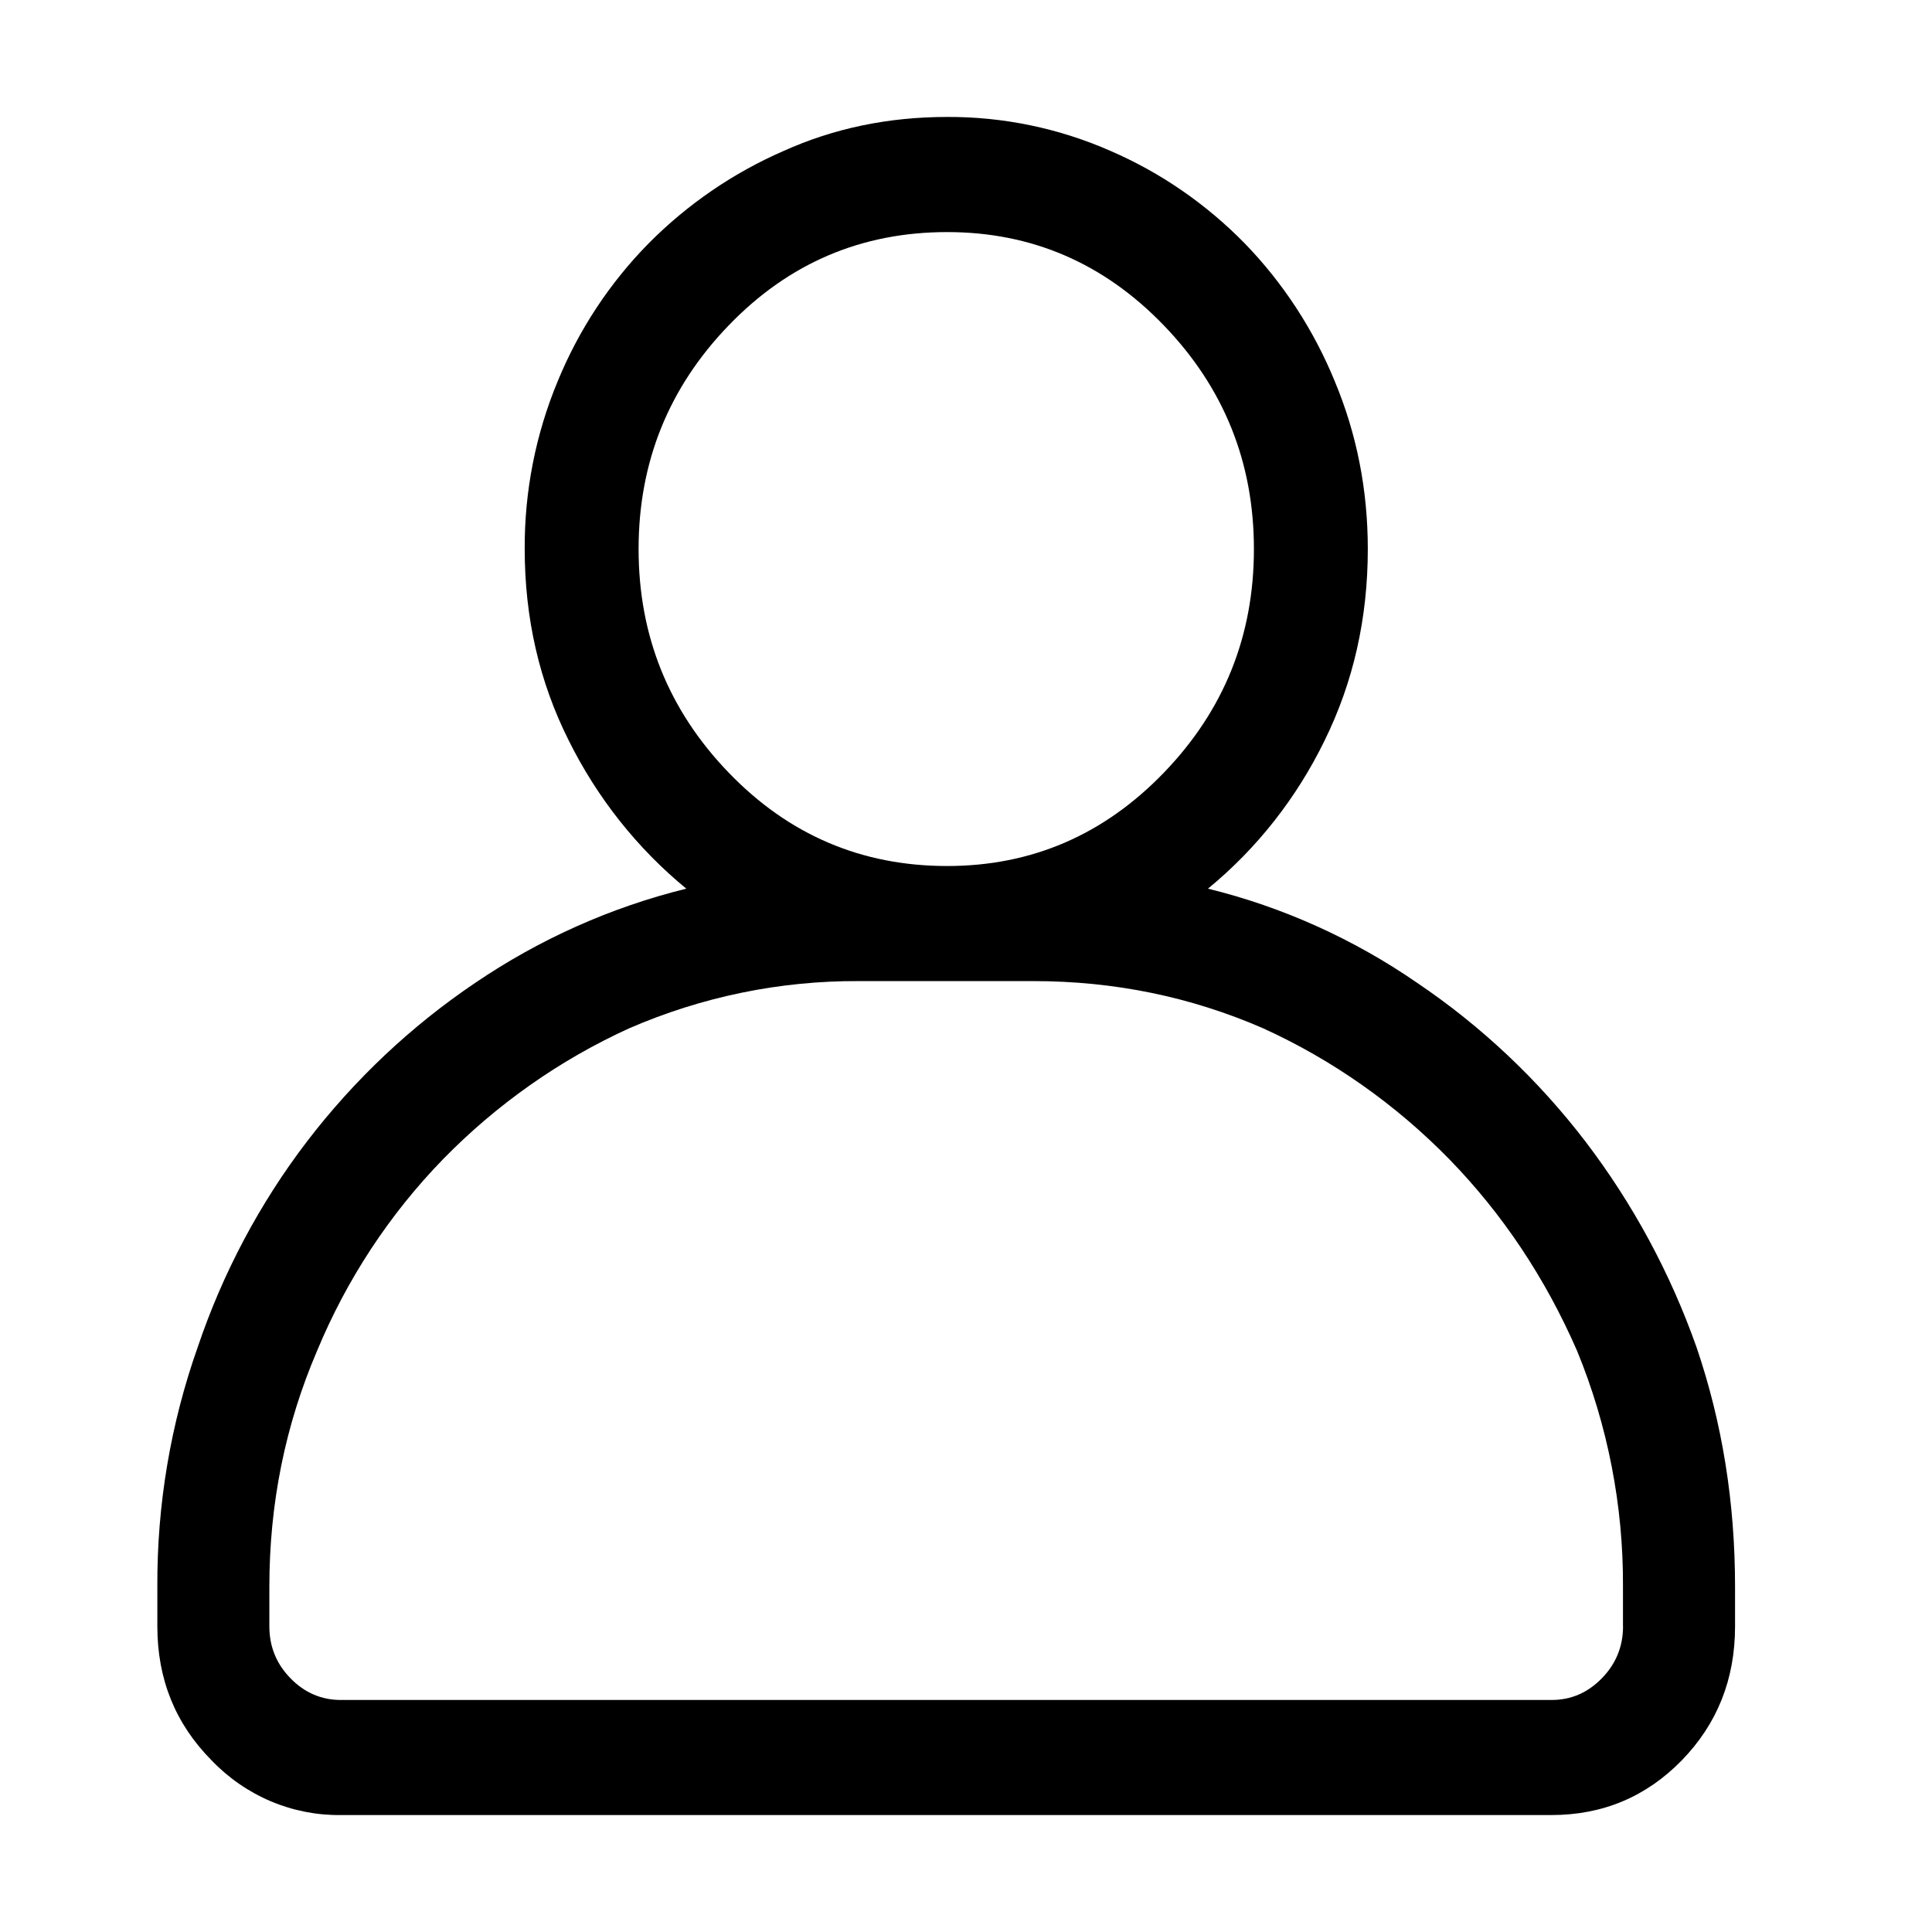
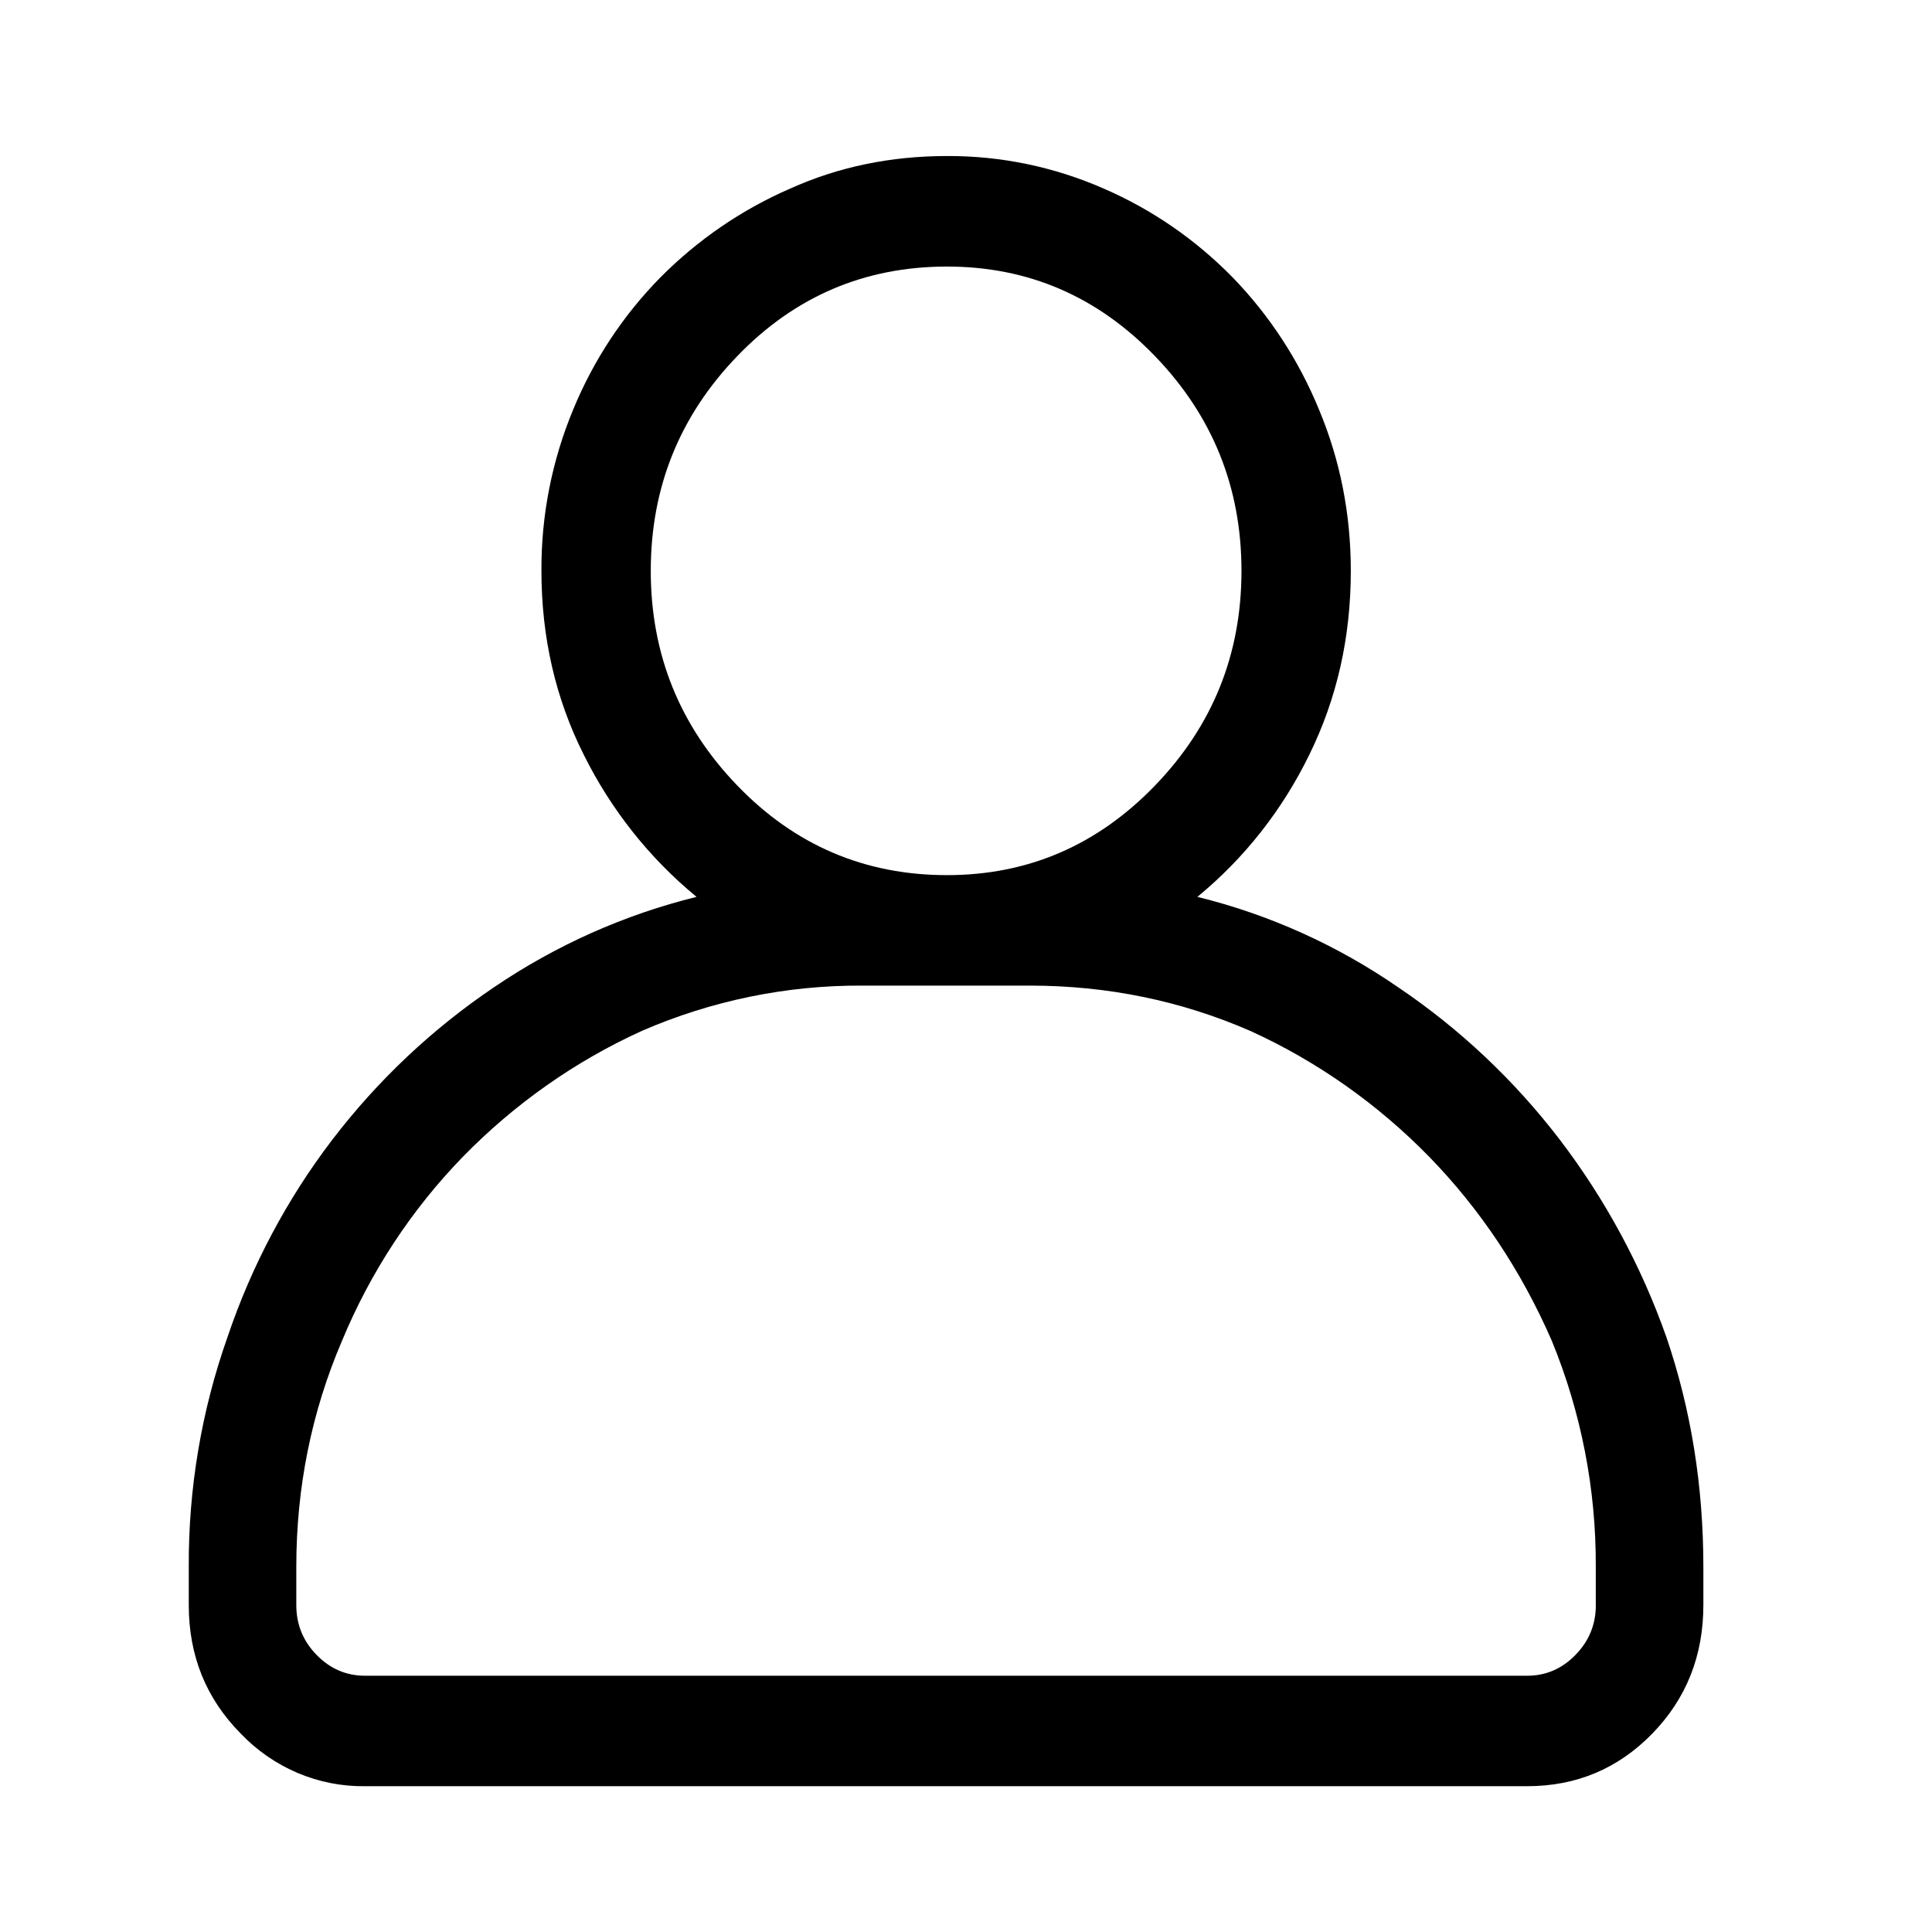
<svg xmlns="http://www.w3.org/2000/svg" width="256" height="256" viewBox="0 0 256 256" fill="none">
-   <path d="M160.063 117.752C166.536 112.44 171.804 105.744 175.515 98.128C179.33 90.368 181.241 81.92 181.241 72.752C181.241 64.912 179.78 57.504 176.856 50.504C174.061 43.688 170.014 37.488 164.93 32.248C159.822 27.032 153.79 22.872 147.157 20C140.314 16.992 132.949 15.464 125.504 15.496C117.714 15.496 110.486 17 103.836 20C97.178 22.896 91.106 27.048 85.95 32.248C80.81 37.464 76.715 43.664 73.903 50.504C70.98 57.528 69.486 65.104 69.526 72.744C69.526 81.92 71.47 90.376 75.365 98.128C79.14 105.728 84.449 112.424 90.938 117.752C80.971 120.208 71.494 124.44 62.949 130.248C54.468 135.968 46.951 143.056 40.678 151.248C34.414 159.448 29.523 168.656 26.198 178.504C22.6 188.68 20.793 199.424 20.849 210.248V215.504C20.849 222.504 23.242 228.416 28.029 233.248C30.262 235.584 32.936 237.432 35.884 238.68C38.831 239.928 41.995 240.544 45.184 240.504H205.56C212.378 240.504 218.137 238.08 222.851 233.248C227.549 228.416 229.903 222.504 229.903 215.504V210.248C229.903 199.08 228.208 188.504 224.795 178.504C221.325 168.68 216.354 159.48 210.073 151.248C203.801 143.056 196.276 135.968 187.803 130.248C179.354 124.416 169.965 120.184 160.063 117.752ZM84.617 72.752C84.617 61.248 88.593 51.376 96.544 43.128C104.495 34.872 114.14 30.752 125.512 30.752C136.7 30.752 146.273 34.872 154.224 43.128C162.167 51.368 166.15 61.248 166.15 72.752C166.15 84.256 162.183 94.128 154.224 102.376C146.273 110.624 136.7 114.752 125.504 114.752C114.148 114.752 104.495 110.624 96.552 102.376C88.601 94.128 84.617 84.248 84.617 72.752ZM215.061 215.496C215.061 218.168 214.129 220.456 212.258 222.376C210.387 224.296 208.17 225.256 205.576 225.256H45.184C42.582 225.256 40.357 224.296 38.486 222.376C36.614 220.456 35.691 218.168 35.691 215.496V210.248C35.691 199.248 37.795 188.832 42.011 179C45.939 169.528 51.601 160.912 58.684 153.624C65.808 146.328 74.185 140.432 83.388 136.248C93.01 132.072 103.362 129.944 113.811 130H136.933C147.638 130 157.782 132.08 167.355 136.248C176.559 140.432 184.928 146.328 192.059 153.624C199.111 160.872 204.757 169.336 208.973 179C213.037 188.888 215.109 199.52 215.053 210.248V215.504L215.061 215.496Z" fill="currentColor" />
+   <g data-optical="rg" transform="translate(124.95,144.95) scale(0.96) translate(-124.95,-144.95)">
+     <path d="M160.063 117.752C166.536 112.44 171.804 105.744 175.515 98.128C179.33 90.368 181.241 81.92 181.241 72.752C181.241 64.912 179.78 57.504 176.856 50.504C174.061 43.688 170.014 37.488 164.93 32.248C159.822 27.032 153.79 22.872 147.157 20C140.314 16.992 132.949 15.464 125.504 15.496C117.714 15.496 110.486 17 103.836 20C97.178 22.896 91.106 27.048 85.95 32.248C80.81 37.464 76.715 43.664 73.903 50.504C70.98 57.528 69.486 65.104 69.526 72.744C69.526 81.92 71.47 90.376 75.365 98.128C79.14 105.728 84.449 112.424 90.938 117.752C80.971 120.208 71.494 124.44 62.949 130.248C54.468 135.968 46.951 143.056 40.678 151.248C34.414 159.448 29.523 168.656 26.198 178.504C22.6 188.68 20.793 199.424 20.849 210.248V215.504C20.849 222.504 23.242 228.416 28.029 233.248C30.262 235.584 32.936 237.432 35.884 238.68C38.831 239.928 41.995 240.544 45.184 240.504H205.56C212.378 240.504 218.137 238.08 222.851 233.248C227.549 228.416 229.903 222.504 229.903 215.504V210.248C229.903 199.08 228.208 188.504 224.795 178.504C221.325 168.68 216.354 159.48 210.073 151.248C203.801 143.056 196.276 135.968 187.803 130.248C179.354 124.416 169.965 120.184 160.063 117.752ZM84.617 72.752C84.617 61.248 88.593 51.376 96.544 43.128C104.495 34.872 114.14 30.752 125.512 30.752C136.7 30.752 146.273 34.872 154.224 43.128C162.167 51.368 166.15 61.248 166.15 72.752C166.15 84.256 162.183 94.128 154.224 102.376C146.273 110.624 136.7 114.752 125.504 114.752C114.148 114.752 104.495 110.624 96.552 102.376C88.601 94.128 84.617 84.248 84.617 72.752ZM215.061 215.496C215.061 218.168 214.129 220.456 212.258 222.376C210.387 224.296 208.17 225.256 205.576 225.256H45.184C42.582 225.256 40.357 224.296 38.486 222.376C36.614 220.456 35.691 218.168 35.691 215.496V210.248C35.691 199.248 37.795 188.832 42.011 179C45.939 169.528 51.601 160.912 58.684 153.624C65.808 146.328 74.185 140.432 83.388 136.248C93.01 132.072 103.362 129.944 113.811 130H136.933C147.638 130 157.782 132.08 167.355 136.248C176.559 140.432 184.928 146.328 192.059 153.624C199.111 160.872 204.757 169.336 208.973 179C213.037 188.888 215.109 199.52 215.053 210.248V215.504L215.061 215.496Z" fill="currentColor" />
+   </g>
</svg>
